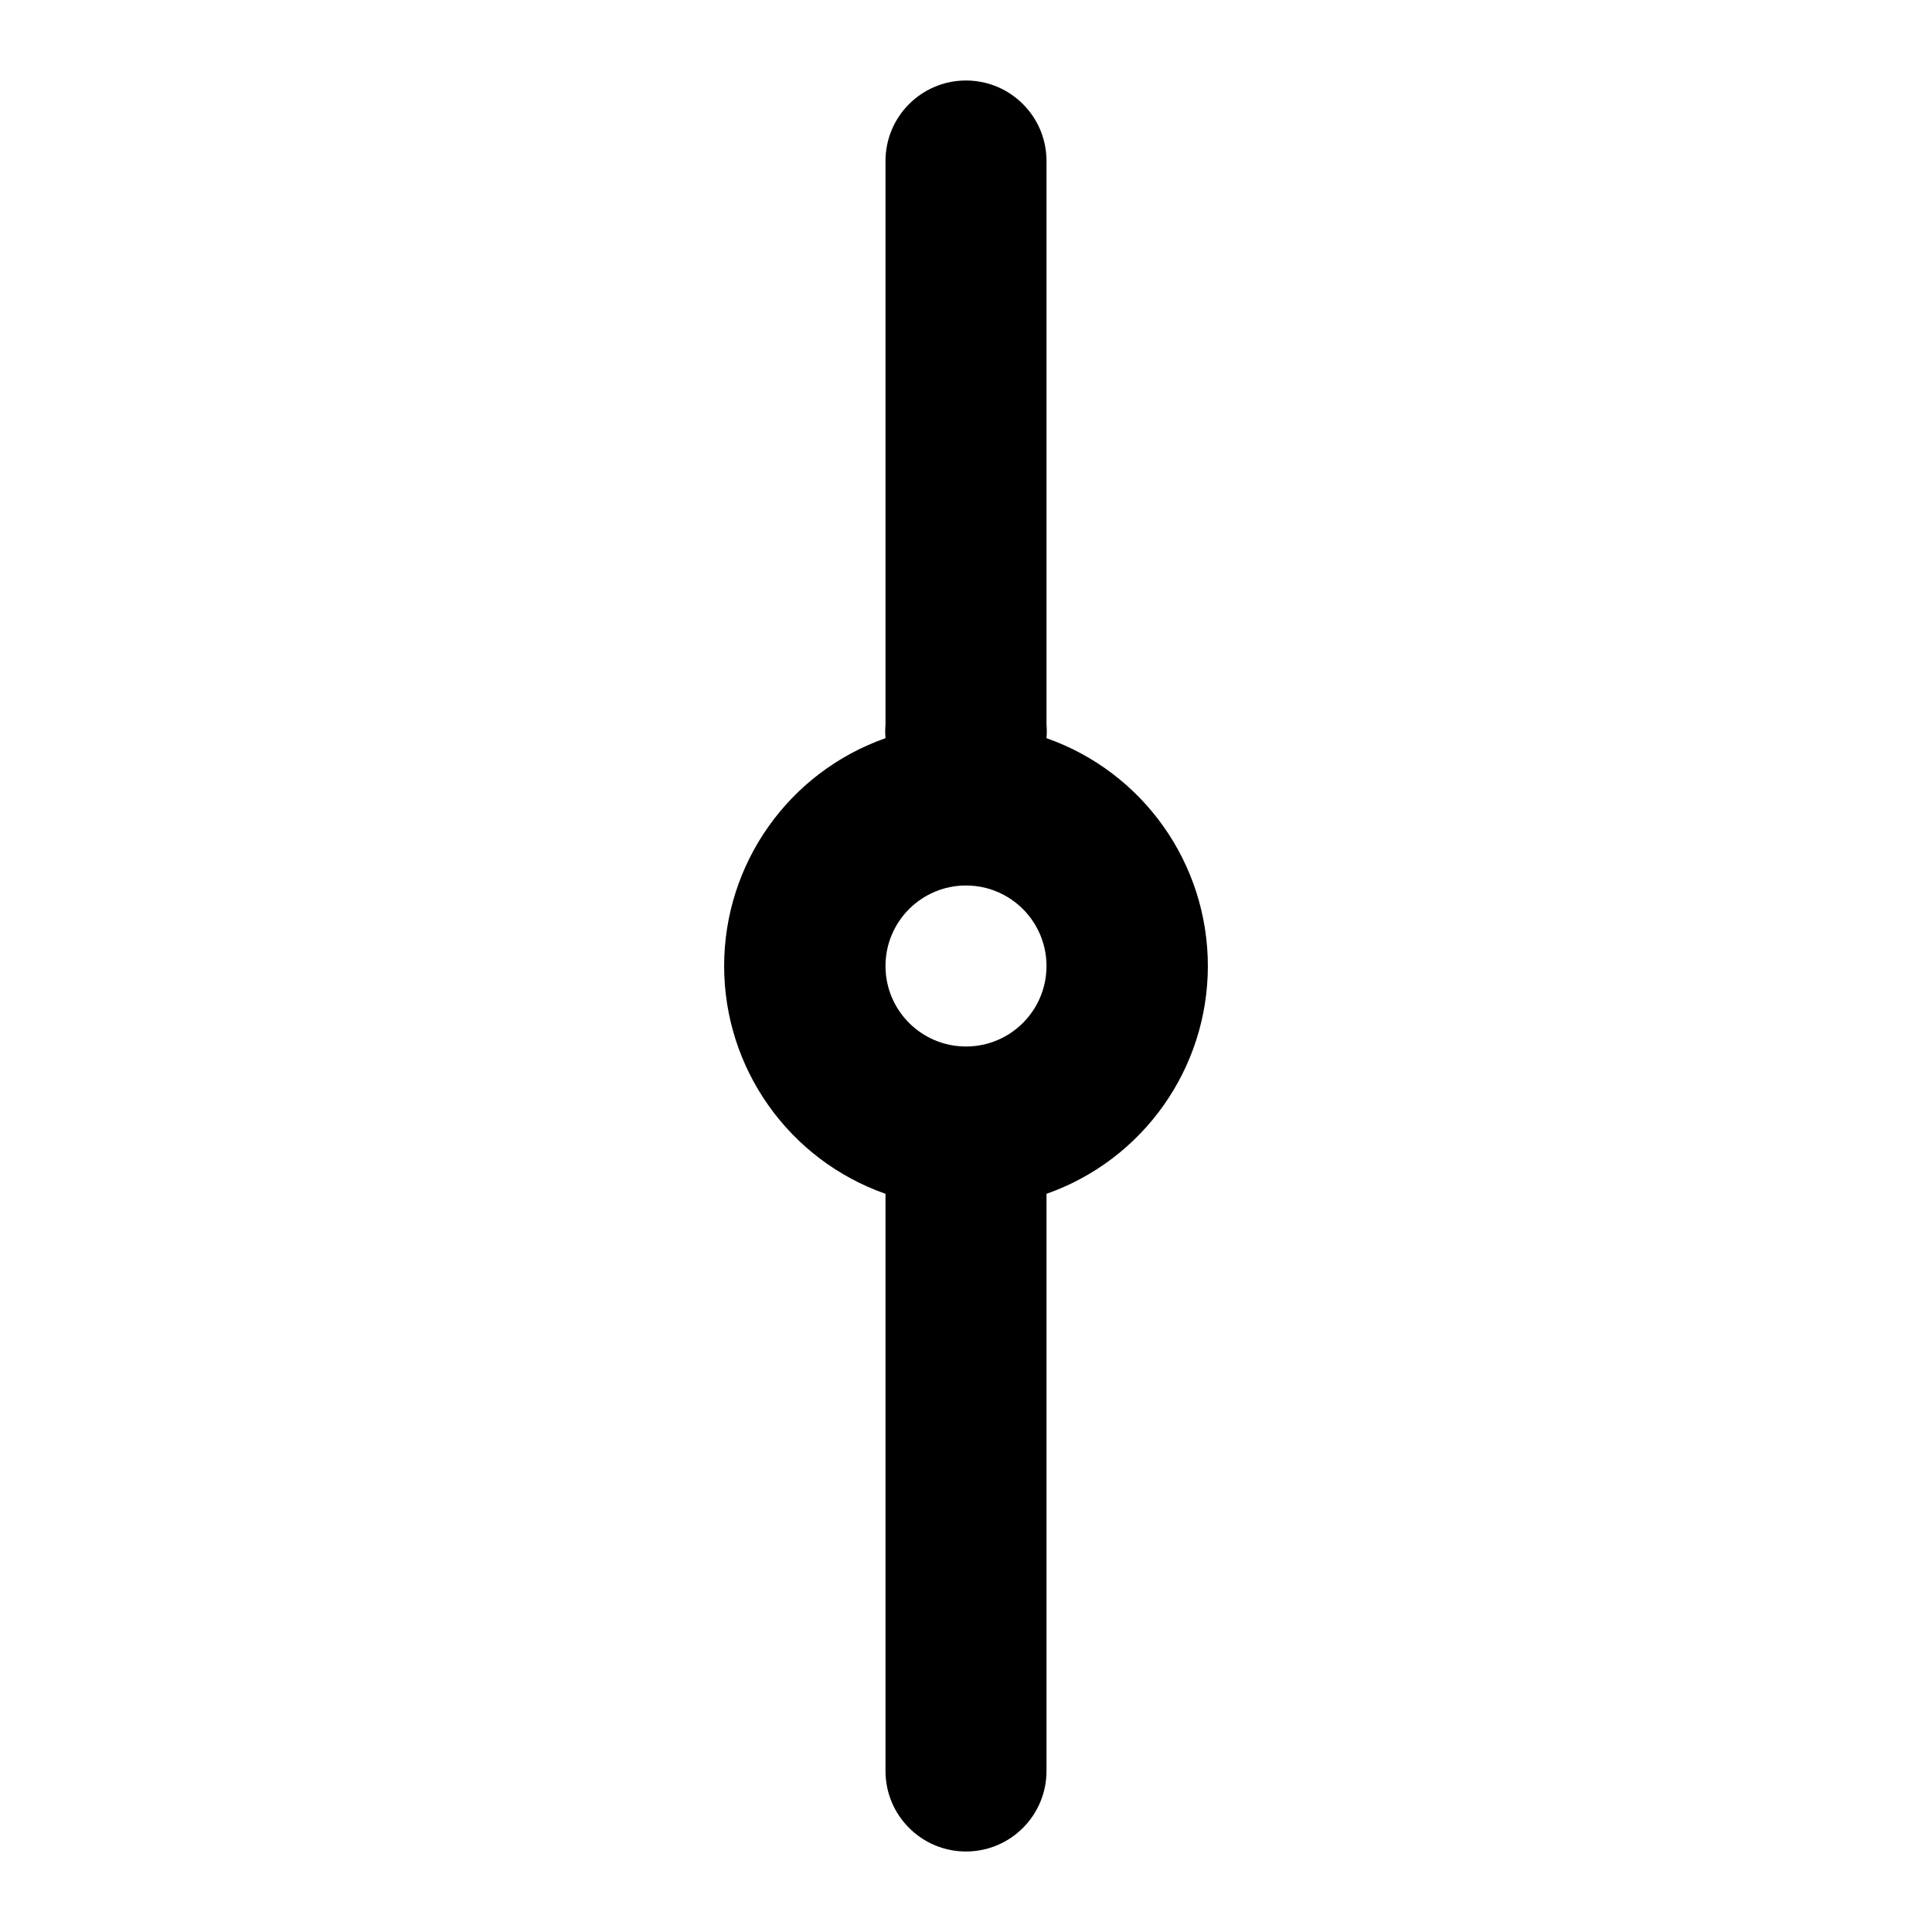
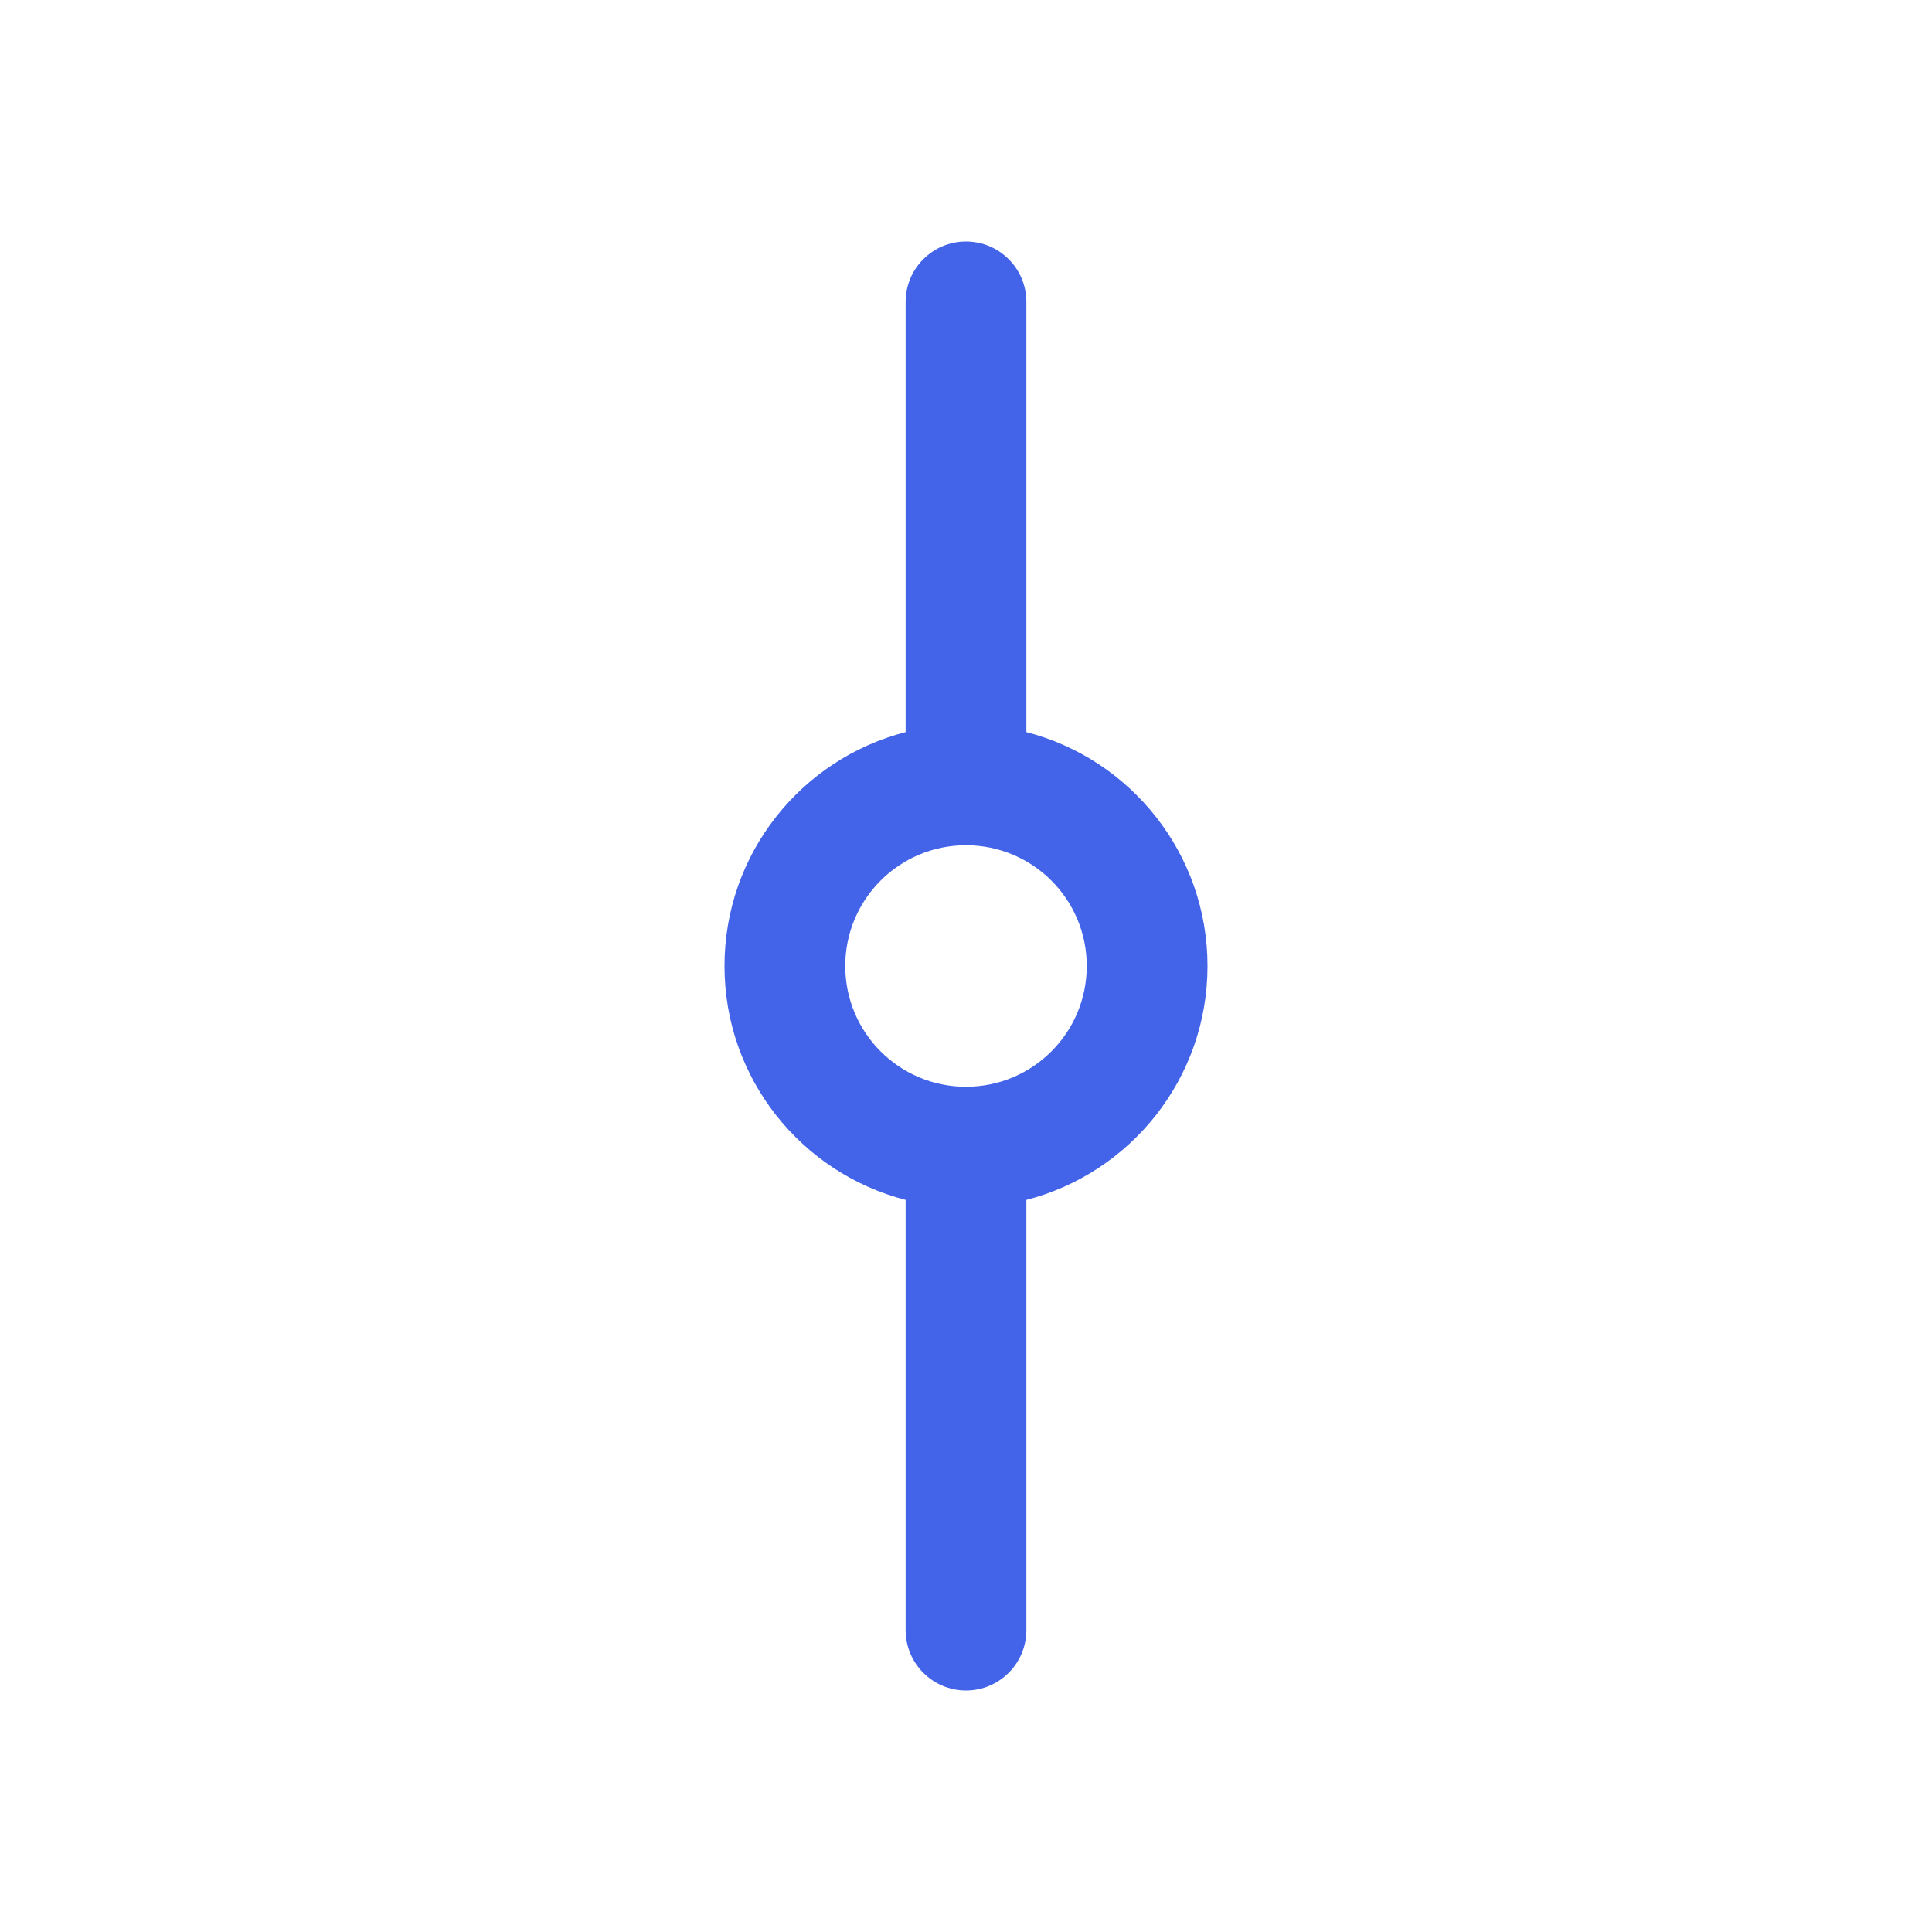
- <svg xmlns="http://www.w3.org/2000/svg" id="Camada_1" data-name="Camada 1" viewBox="0 0 24 24">
-   <defs>
-     <style>.cls-1{clip-path:url(#clip-path);}.cls-2{fill:none;}</style>
-     <clipPath id="clip-path">
-       <path d="M-22-78.79l-2.88,3.27-4.52-3.86a2.12,2.12,0,0,0-1.41-.52,2.07,2.07,0,0,0-1,.24l-.63.31a.75.75,0,0,1-1-.25.75.75,0,0,1-.12-.58.76.76,0,0,1,.34-.5l1.86-1.22A1.55,1.55,0,0,1-29.67-82l1.15.64a2.37,2.37,0,0,0,2.4-.06l1.44-.9a.75.75,0,0,1,1,.17L-22-79.93A.89.89,0,0,1-22-78.79Zm-2.61,5.46a.6.6,0,0,1-.43.2.59.59,0,0,1-.46-.16L-28.41-76A.43.43,0,0,0-29-76a.43.43,0,0,0,0,.6l3.18,3a.69.69,0,0,1,0,1,.67.67,0,0,1-1,0l-.51-.47h0l-2.47-2.23a.44.44,0,0,0-.61,0,.44.44,0,0,0,0,.61l2.47,2.24a.75.75,0,0,1,.24.51.78.78,0,0,1-.19.54.75.75,0,0,1-1,.05l-1.32-1.17h0l-1.25-1.14a.44.44,0,0,0-.61,0,.43.43,0,0,0,0,.6l1.26,1.13a.63.63,0,0,1,.21.42.57.57,0,0,1-.16.45.61.61,0,0,1-.86,0l-1.12-.94a1.6,1.6,0,0,0-.42-1.67,1.58,1.58,0,0,0-1.12-.42h-.06a1.55,1.55,0,0,0-.49-1.14,1.7,1.7,0,0,0-.79-.4A1.54,1.54,0,0,0-35.95-76a1.57,1.57,0,0,0-1.22-.42h0a1.47,1.47,0,0,0-.5-1.09,1.57,1.57,0,0,0-2.22.08l-.34.38L-42-78.52a.78.78,0,0,1-.27-.52.83.83,0,0,1,.19-.56l1.93-2.19A1.08,1.08,0,0,1-38.78-82l.27.15a3.5,3.5,0,0,0,3.24.09l.41-.21a2.19,2.19,0,0,1,2,0l-.82.53a1.65,1.65,0,0,0-.71,1,1.69,1.69,0,0,0,.26,1.24,1.64,1.64,0,0,0,2,.52l.63-.32a1.35,1.35,0,0,1,1.46.18l4.84,4.13.45.39a.6.6,0,0,1,.22.43A.52.52,0,0,1-24.6-73.33Zm-9.81,3.47a.72.72,0,0,1-1,0,.72.72,0,0,1,0-1l.81-.87a.72.72,0,0,1,.5-.22.66.66,0,0,1,.52.19.72.72,0,0,1,0,1Zm-3.32-.85a.73.73,0,0,1-.23-.5.72.72,0,0,1,.2-.52l.79-.84.65-.7a.71.71,0,0,1,1,0,.72.72,0,0,1,0,1l-.19.19-.63.68-.62.67A.73.73,0,0,1-37.73-70.71Zm-2.09-1.12a.73.73,0,0,1-.23-.49.71.71,0,0,1,.2-.52l2.32-2.49a.72.72,0,0,1,1,0,.72.72,0,0,1,0,1l-.47.51-.65.69-1.21,1.29A.72.72,0,0,1-39.82-71.83ZM-40.9-74a.75.75,0,0,1-.23-.5.7.7,0,0,1,.19-.52l1.7-1.82a.73.73,0,0,1,.52-.23.71.71,0,0,1,.49.2.73.73,0,0,1,.23.5.74.74,0,0,1-.2.52L-39.9-74a.67.67,0,0,1-.49.23A.74.74,0,0,1-40.9-74Zm19.6-6.47L-23-82.65A1.6,1.6,0,0,0-25.14-83l-1.44.9a1.54,1.54,0,0,1-1.54,0l-1.15-.64a2.43,2.43,0,0,0-2.51.09l-.27.17-.26-.16a3,3,0,0,0-2.92-.13l-.4.21a2.65,2.65,0,0,1-2.45-.07l-.27-.15a2,2,0,0,0-2.41.41l-1.92,2.18a1.6,1.6,0,0,0-.4,1.19,1.61,1.61,0,0,0,.57,1.11l1.71,1.44-.76.83A1.55,1.55,0,0,0-42-74.47a1.59,1.59,0,0,0,.5,1.1,1.83,1.83,0,0,0,.74.39,1.49,1.49,0,0,0-.14.7,1.51,1.51,0,0,0,.5,1.09h0a1.56,1.56,0,0,0,1.07.42,1.54,1.54,0,0,0,.56-.1,1.68,1.68,0,0,0,.45.8h0a1.6,1.6,0,0,0,1.08.42,1.63,1.63,0,0,0,.8-.22,1.42,1.42,0,0,0,.42.69h0a1.56,1.56,0,0,0,1.07.42,1.52,1.52,0,0,0,1.15-.5l.67-.71,1.06.88a1.5,1.5,0,0,0,.94.35,1.48,1.48,0,0,0,1.1-.49,1.3,1.3,0,0,0,.31-.56l.32.29a1.61,1.61,0,0,0,2.24-.11,1.65,1.65,0,0,0,.4-.83,1.54,1.54,0,0,0,1.6-.43,1.56,1.56,0,0,0,.34-1.41,1.4,1.4,0,0,0,.83-.47,1.47,1.47,0,0,0,.38-1.08,1.48,1.48,0,0,0-.51-1l-.12-.1,2.87-3.26A1.77,1.77,0,0,0-21.3-80.48Z" />
-     </clipPath>
-   </defs>
-   <path d="M-22-78.79l-2.88,3.27-4.52-3.86a2.12,2.12,0,0,0-1.41-.52,2.07,2.07,0,0,0-1,.24l-.63.31a.75.75,0,0,1-1-.25.75.75,0,0,1-.12-.58.76.76,0,0,1,.34-.5l1.86-1.22A1.55,1.55,0,0,1-29.67-82l1.15.64a2.37,2.37,0,0,0,2.4-.06l1.44-.9a.75.75,0,0,1,1,.17L-22-79.93A.89.89,0,0,1-22-78.79Zm-2.61,5.46a.6.6,0,0,1-.43.2.59.59,0,0,1-.46-.16L-28.41-76A.43.43,0,0,0-29-76a.43.43,0,0,0,0,.6l3.18,3a.69.69,0,0,1,0,1,.67.67,0,0,1-1,0l-.51-.47h0l-2.47-2.23a.44.44,0,0,0-.61,0,.44.44,0,0,0,0,.61l2.47,2.24a.75.75,0,0,1,.24.51.78.78,0,0,1-.19.54.75.75,0,0,1-1,.05l-1.32-1.17h0l-1.25-1.14a.44.44,0,0,0-.61,0,.43.43,0,0,0,0,.6l1.26,1.13a.63.63,0,0,1,.21.42.57.57,0,0,1-.16.45.61.61,0,0,1-.86,0l-1.12-.94a1.6,1.6,0,0,0-.42-1.67,1.58,1.58,0,0,0-1.12-.42h-.06a1.55,1.55,0,0,0-.49-1.14,1.7,1.7,0,0,0-.79-.4A1.54,1.54,0,0,0-35.95-76a1.57,1.57,0,0,0-1.22-.42h0a1.47,1.47,0,0,0-.5-1.09,1.57,1.57,0,0,0-2.22.08l-.34.38L-42-78.52a.78.78,0,0,1-.27-.52.83.83,0,0,1,.19-.56l1.93-2.19A1.08,1.08,0,0,1-38.78-82l.27.15a3.5,3.5,0,0,0,3.24.09l.41-.21a2.19,2.19,0,0,1,2,0l-.82.53a1.65,1.65,0,0,0-.71,1,1.69,1.69,0,0,0,.26,1.24,1.64,1.64,0,0,0,2,.52l.63-.32a1.35,1.35,0,0,1,1.46.18l4.84,4.13.45.39a.6.6,0,0,1,.22.43A.52.52,0,0,1-24.6-73.33Zm-9.81,3.47a.72.72,0,0,1-1,0,.72.72,0,0,1,0-1l.81-.87a.72.72,0,0,1,.5-.22.66.66,0,0,1,.52.19.72.72,0,0,1,0,1Zm-3.32-.85a.73.73,0,0,1-.23-.5.72.72,0,0,1,.2-.52l.79-.84.65-.7a.71.71,0,0,1,1,0,.72.72,0,0,1,0,1l-.19.19-.63.68-.62.67A.73.73,0,0,1-37.73-70.71Zm-2.09-1.12a.73.73,0,0,1-.23-.49.71.71,0,0,1,.2-.52l2.32-2.49a.72.72,0,0,1,1,0,.72.72,0,0,1,0,1l-.47.51-.65.69-1.21,1.29A.72.72,0,0,1-39.82-71.83ZM-40.9-74a.75.75,0,0,1-.23-.5.7.7,0,0,1,.19-.52l1.7-1.82a.73.73,0,0,1,.52-.23.71.71,0,0,1,.49.2.73.73,0,0,1,.23.5.74.74,0,0,1-.2.52L-39.9-74a.67.67,0,0,1-.49.23A.74.74,0,0,1-40.9-74Zm19.6-6.47L-23-82.65A1.6,1.6,0,0,0-25.14-83l-1.44.9a1.54,1.54,0,0,1-1.54,0l-1.15-.64a2.43,2.43,0,0,0-2.51.09l-.27.17-.26-.16a3,3,0,0,0-2.92-.13l-.4.21a2.65,2.65,0,0,1-2.45-.07l-.27-.15a2,2,0,0,0-2.41.41l-1.92,2.18a1.6,1.6,0,0,0-.4,1.19,1.61,1.61,0,0,0,.57,1.11l1.71,1.44-.76.83A1.55,1.55,0,0,0-42-74.47a1.59,1.59,0,0,0,.5,1.1,1.83,1.83,0,0,0,.74.39,1.49,1.49,0,0,0-.14.7,1.51,1.51,0,0,0,.5,1.09h0a1.56,1.56,0,0,0,1.07.42,1.54,1.54,0,0,0,.56-.1,1.68,1.68,0,0,0,.45.8h0a1.6,1.6,0,0,0,1.08.42,1.63,1.63,0,0,0,.8-.22,1.42,1.42,0,0,0,.42.69h0a1.56,1.56,0,0,0,1.07.42,1.52,1.52,0,0,0,1.15-.5l.67-.71,1.06.88a1.5,1.5,0,0,0,.94.35,1.48,1.48,0,0,0,1.1-.49,1.3,1.3,0,0,0,.31-.56l.32.29a1.61,1.61,0,0,0,2.24-.11,1.65,1.65,0,0,0,.4-.83,1.54,1.54,0,0,0,1.6-.43,1.56,1.56,0,0,0,.34-1.41,1.4,1.4,0,0,0,.83-.47,1.47,1.47,0,0,0,.38-1.08,1.48,1.48,0,0,0-.51-1l-.12-.1,2.87-3.26A1.77,1.77,0,0,0-21.3-80.48Z" />
-   <g class="cls-1">
-     <rect x="-120.32" y="-312.07" width="270.68" height="586.11" />
-   </g>
-   <circle class="cls-2" cx="12" cy="12" r="1" />
-   <path d="M13,9.17A1,1,0,0,0,13,9V2a1,1,0,0,0-2,0V9a1,1,0,0,0,0,.17,3,3,0,0,0,0,5.66V22a1,1,0,0,0,2,0V14.83a3,3,0,0,0,0-5.66ZM12,13a1,1,0,1,1,1-1A1,1,0,0,1,12,13Z" />
+ <svg xmlns="http://www.w3.org/2000/svg" width="32" height="32" viewBox="0 0 32 32" fill="none">
+   <path fill-rule="evenodd" clip-rule="evenodd" d="M17 5C17 4.448 16.552 4 16 4C15.448 4 15 4.448 15 5L15 12.126C13.275 12.57 12 14.136 12 16C12 17.864 13.275 19.43 15 19.874L15 27C15 27.552 15.448 28 16 28C16.552 28 17 27.552 17 27L17 19.874C18.725 19.43 20 17.864 20 16C20 14.136 18.725 12.57 17 12.126L17 5ZM16 14C14.895 14 14 14.895 14 16C14 17.105 14.895 18 16 18C17.105 18 18 17.105 18 16C18 14.895 17.105 14 16 14Z" fill="#4364E8" />
</svg>
